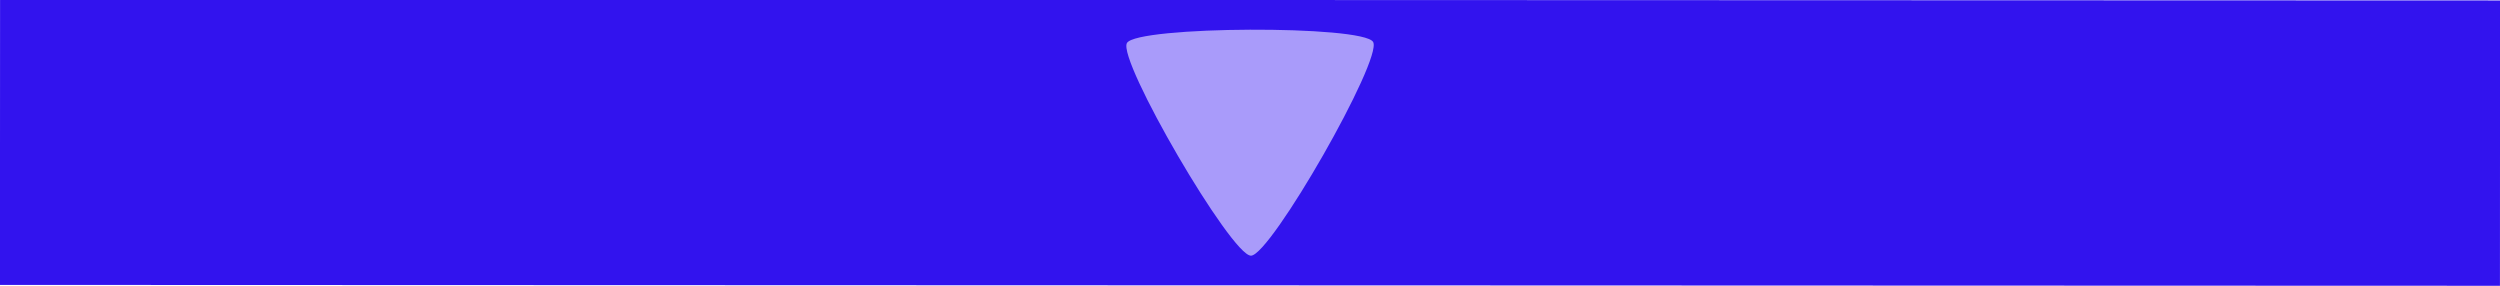
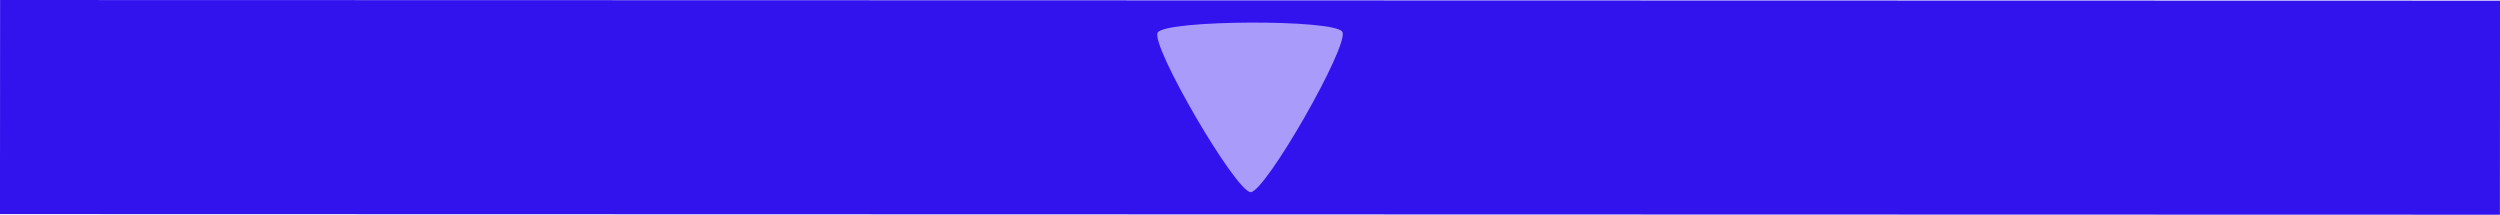
- <svg xmlns="http://www.w3.org/2000/svg" width="31.497mm" height="3.595mm" viewBox="0 0 31.497 3.595" version="1.1" id="svg5">
+ <svg xmlns="http://www.w3.org/2000/svg" width="41.985mm" height="3.606mm" viewBox="0 0 41.985 3.606" version="1.1" id="svg5">
  <defs id="defs2" />
-   <g id="layer2" style="display:inline" transform="translate(11.5193,10.578)" />
-   <g id="g292" transform="rotate(-179.9801,14.19418,-2.79583)">
-     <rect style="display:inline;fill:#3213ee;fill-rule:evenodd;stroke-width:0.38;stroke-linecap:round;stroke-linejoin:round;paint-order:markers fill stroke" id="rect391" width="31.497" height="3.595" x="-11.519" y="-10.578" transform="translate(8.408717,1.391814)" />
-     <path style="display:inline;fill:#a99bfa;fill-opacity:1;fill-rule:evenodd;stroke-width:1.002;stroke-miterlimit:4;stroke-dasharray:none" id="path7015" d="m 226.821,70.142 c -0.033,0.937 -9.556,5.998 -10.351,5.501 -0.795,-0.497 -0.416,-11.275 0.412,-11.715 0.828,-0.44 9.973,5.277 9.94,6.214 z" transform="matrix(-0.01051548,-0.2643743,0.2643743,-0.01051548,-3.532676,51.89099)" />
+   <g id="layer2" style="display:inline" transform="translate(11.47952,2.856234)" />
+   <g id="g292" transform="rotate(-179.9801,14.17362,-6.656712)">
+     <rect style="display:inline;fill:#3213ee;fill-rule:evenodd;stroke-width:0.438;stroke-linecap:round;stroke-linejoin:round;paint-order:markers fill stroke" id="rect391" width="41.984" height="3.595" x="-13.642" y="-16.911" transform="matrix(1,-8.758872e-5,-1.1704686e-4,1,0,0)" />
+     <path style="display:inline;fill:#a99bfa;fill-opacity:1;fill-rule:evenodd;stroke-width:1.002;stroke-miterlimit:4;stroke-dasharray:none" id="path7015" d="m 226.821,70.142 c -0.033,0.937 -9.556,5.998 -10.351,5.501 -0.795,-0.497 -0.416,-11.275 0.412,-11.715 0.828,-0.44 9.973,5.277 9.94,6.214 z" transform="matrix(-0.01051548,-0.2643743,0.2643743,-0.01051548,-8.818779,44.16561)" />
  </g>
</svg>
